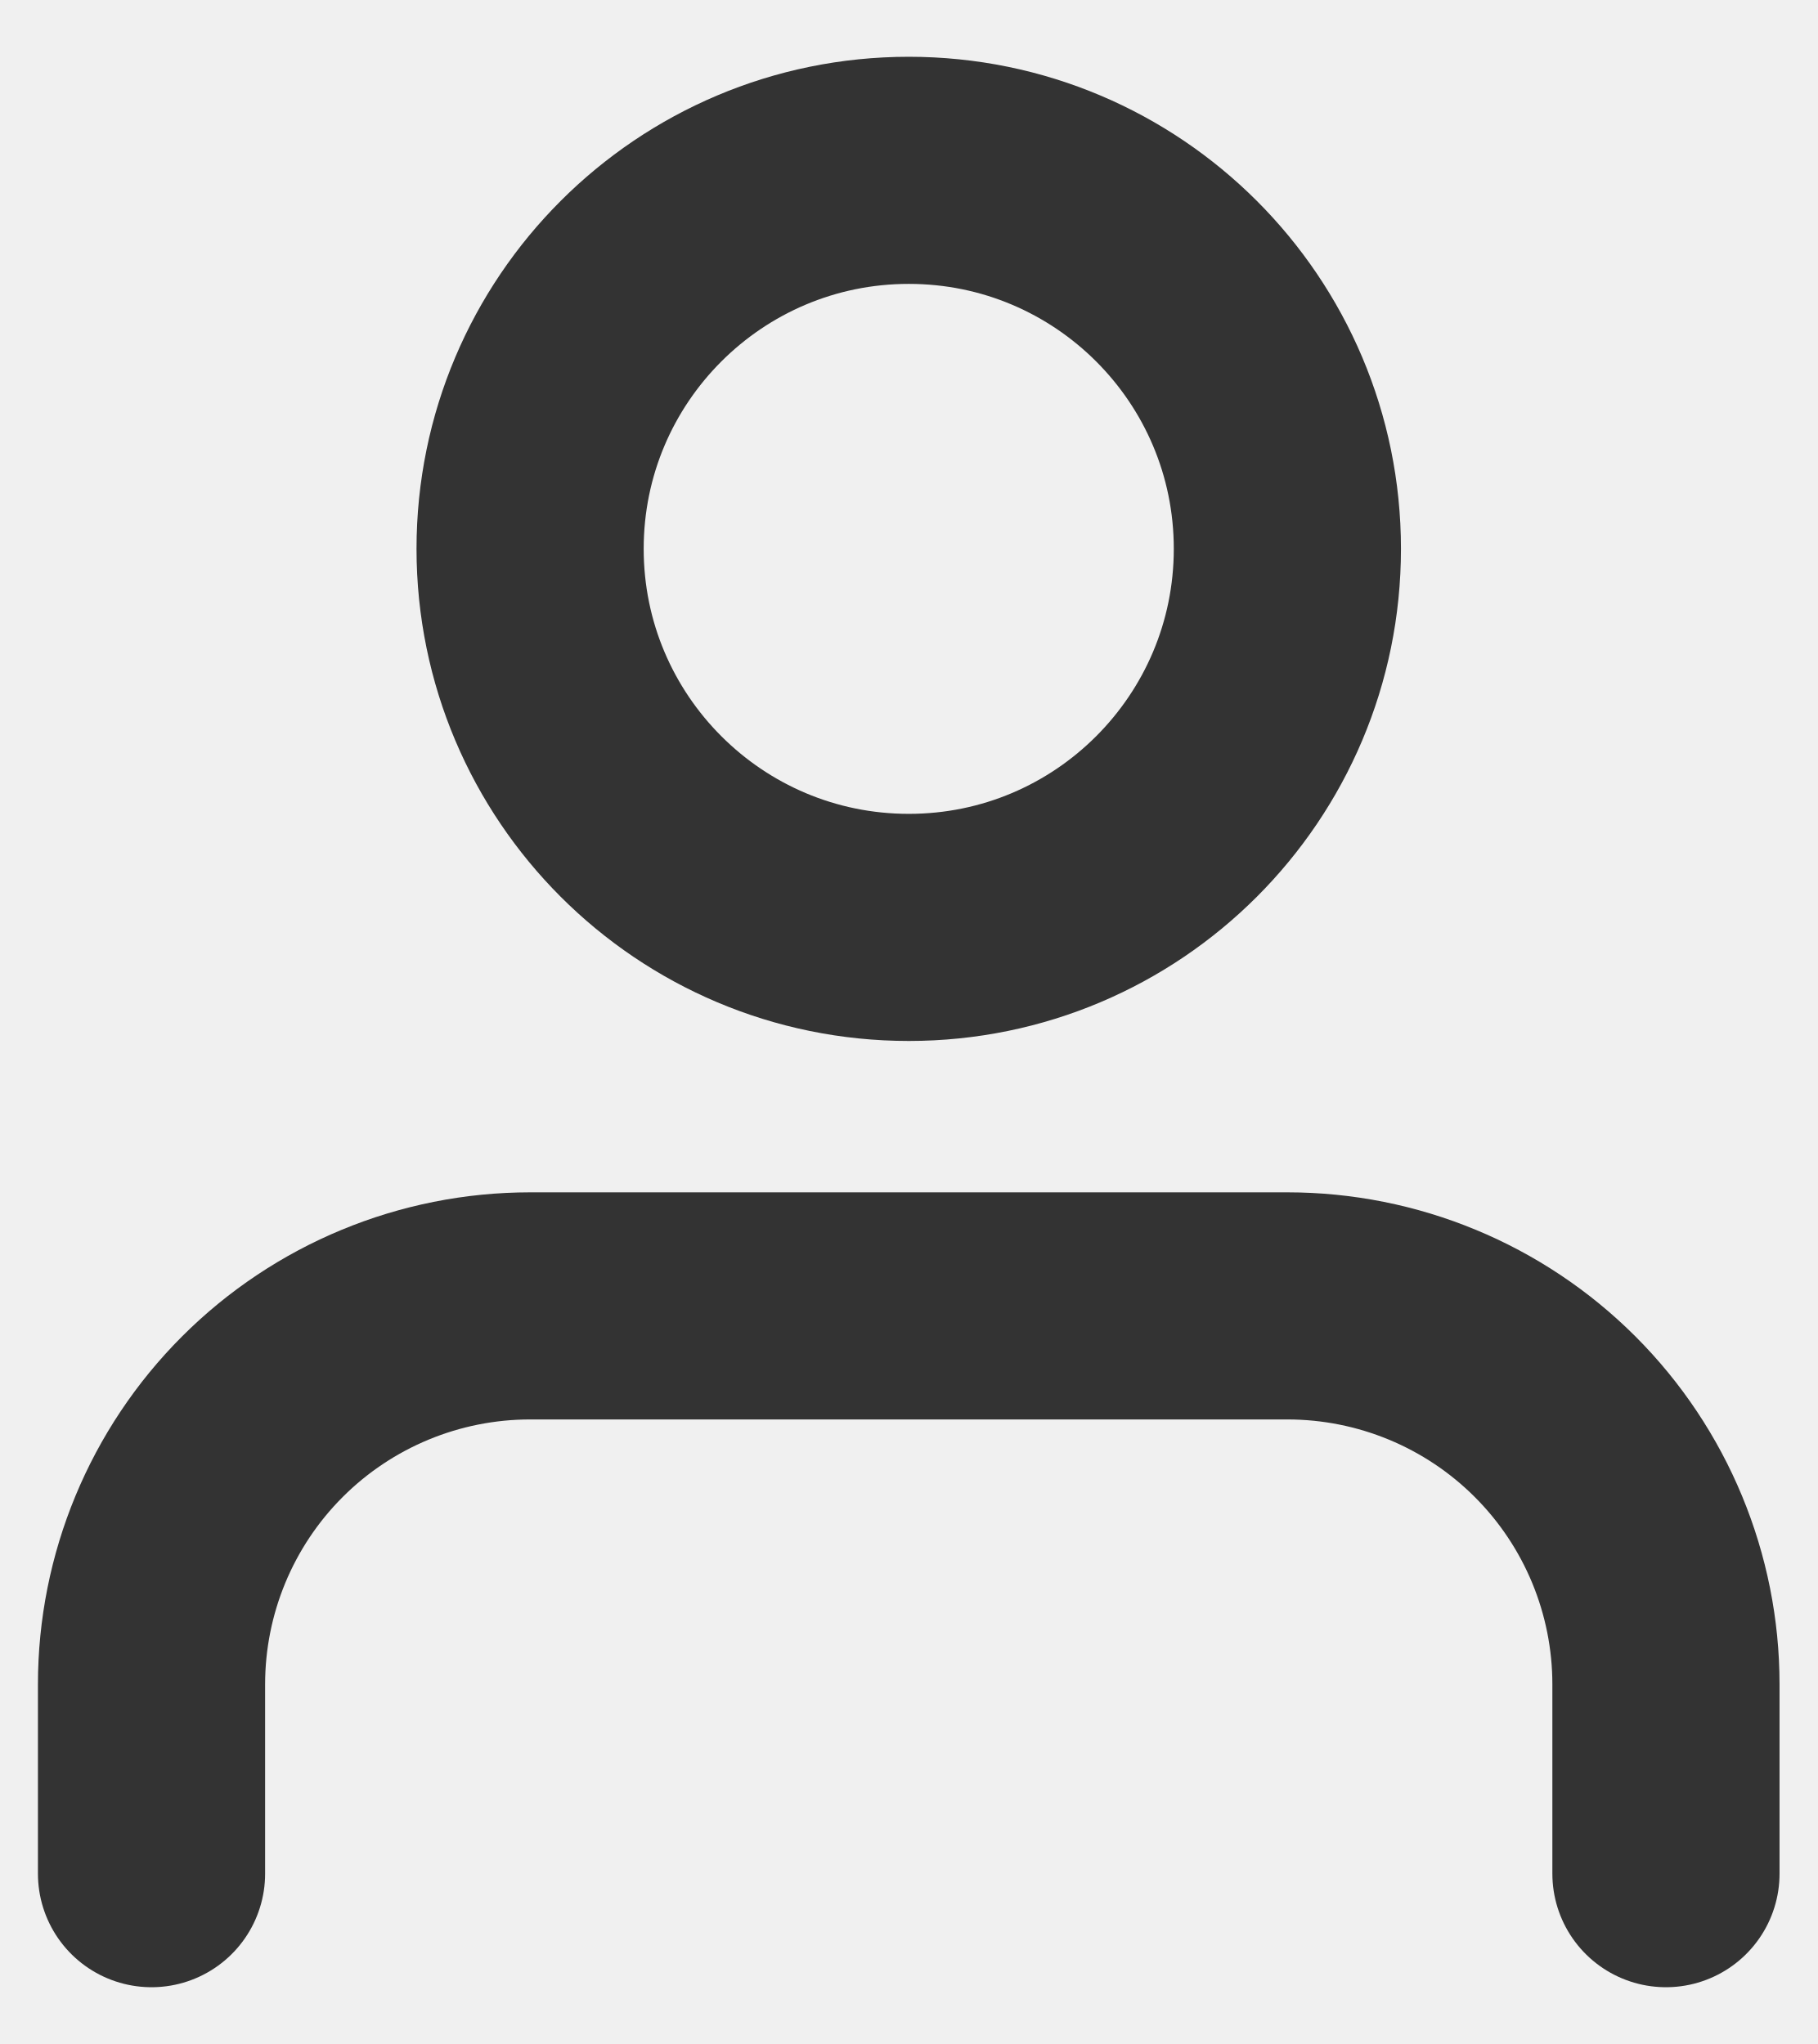
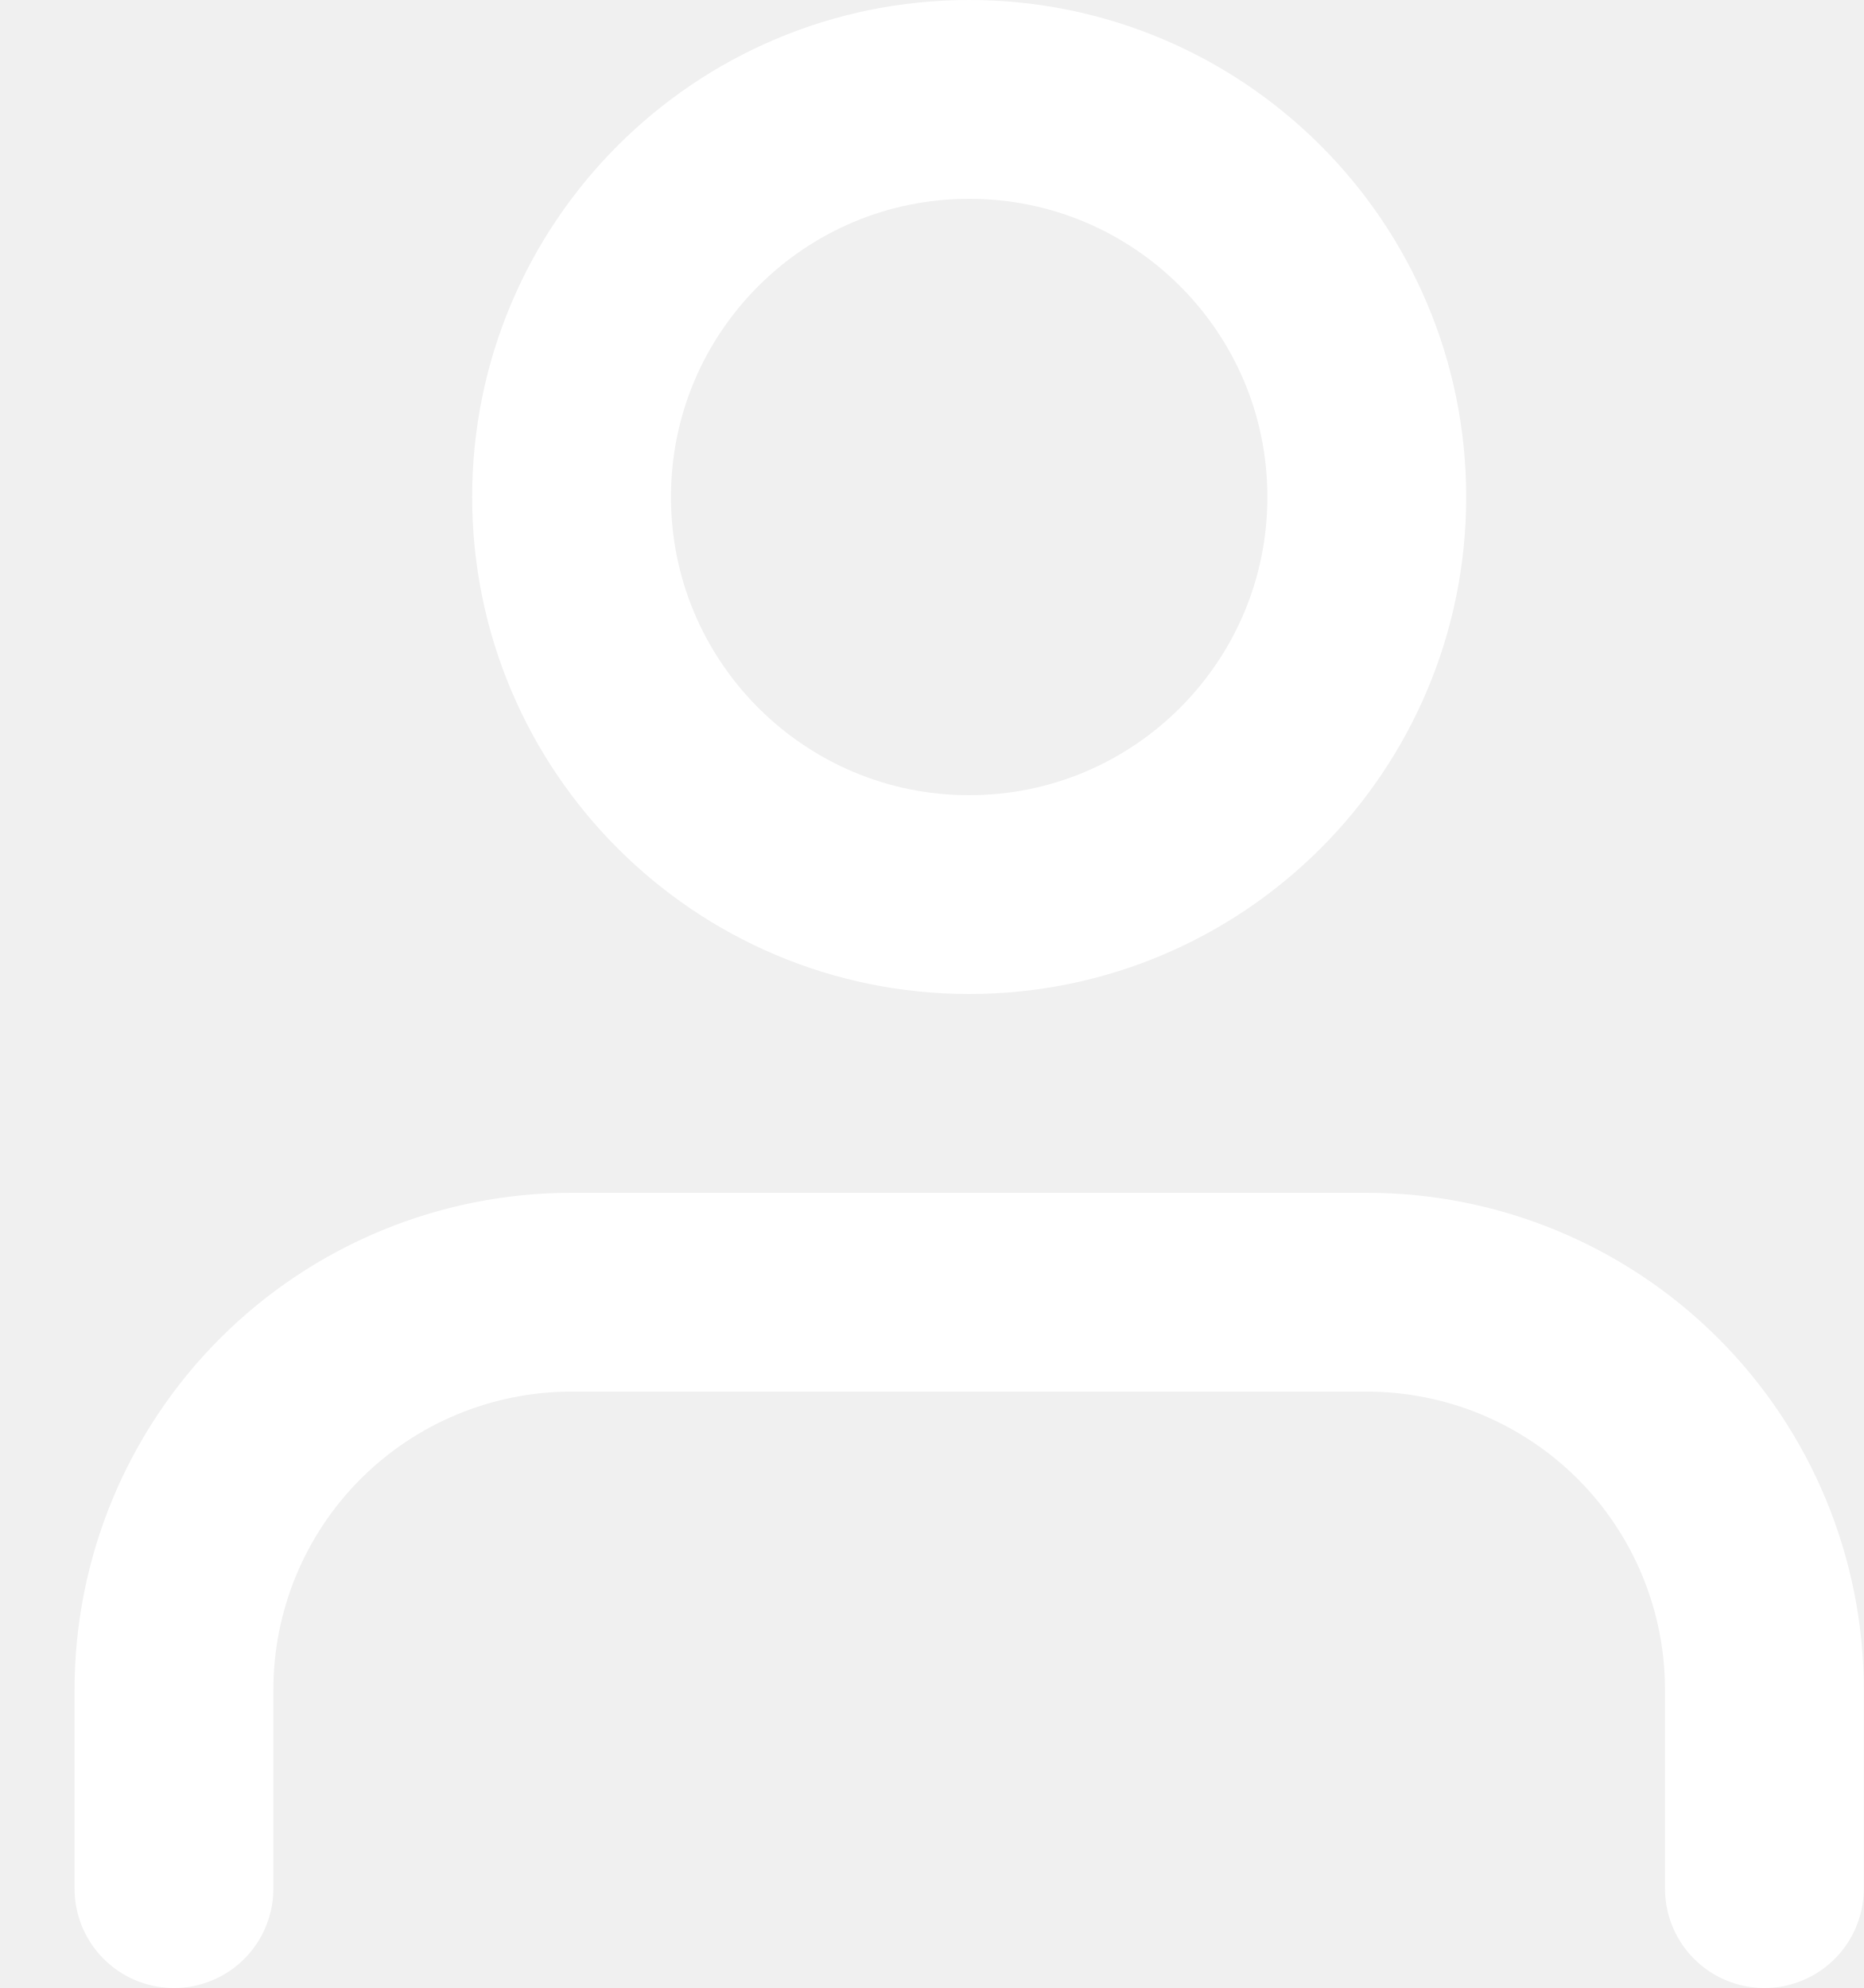
- <svg xmlns="http://www.w3.org/2000/svg" width="16" height="18" viewBox="0 0 16 18" fill="none">
+ <svg xmlns="http://www.w3.org/2000/svg" width="15" height="16" viewBox="0 0 15 16" fill="none">
  <g clip-path="url(#clip0)">
-     <path d="M14.667 16.5V14.833C14.667 13.949 14.316 13.101 13.691 12.476C13.066 11.851 12.218 11.5 11.334 11.5H4.667C3.783 11.5 2.935 11.851 2.31 12.476C1.685 13.101 1.334 13.949 1.334 14.833V16.5" stroke="#333333" stroke-width="2" stroke-linecap="round" stroke-linejoin="round" />
-     <path d="M8.001 8.167C9.842 8.167 11.334 6.674 11.334 4.833C11.334 2.992 9.842 1.5 8.001 1.5C6.16 1.5 4.667 2.992 4.667 4.833C4.667 6.674 6.16 8.167 8.001 8.167Z" stroke="#333333" stroke-width="2" stroke-linecap="round" stroke-linejoin="round" />
+     <path d="M14.2 15.2V13.6C14.2 12.751 13.863 11.937 13.263 11.337C12.662 10.737 11.849 10.4 11 10.4H4.6C3.751 10.4 2.937 10.737 2.337 11.337C1.737 11.937 1.4 12.751 1.4 13.6V15.2" stroke="white" stroke-width="1.6" stroke-linecap="round" stroke-linejoin="round" />
+     <path d="M7.8 7.2C9.567 7.2 11 5.767 11 4C11 2.232 9.567 0.8 7.8 0.8C6.033 0.8 4.6 2.232 4.6 4C4.6 5.767 6.033 7.2 7.8 7.2Z" stroke="white" stroke-width="1.6" stroke-linecap="round" stroke-linejoin="round" />
  </g>
  <defs>
    <clipPath id="clip0">
-       <rect width="16" height="18" fill="white" transform="translate(0.000488281)" />
+       <rect width="14.4" height="16" fill="white" transform="translate(0.600098)" />
    </clipPath>
  </defs>
</svg>
